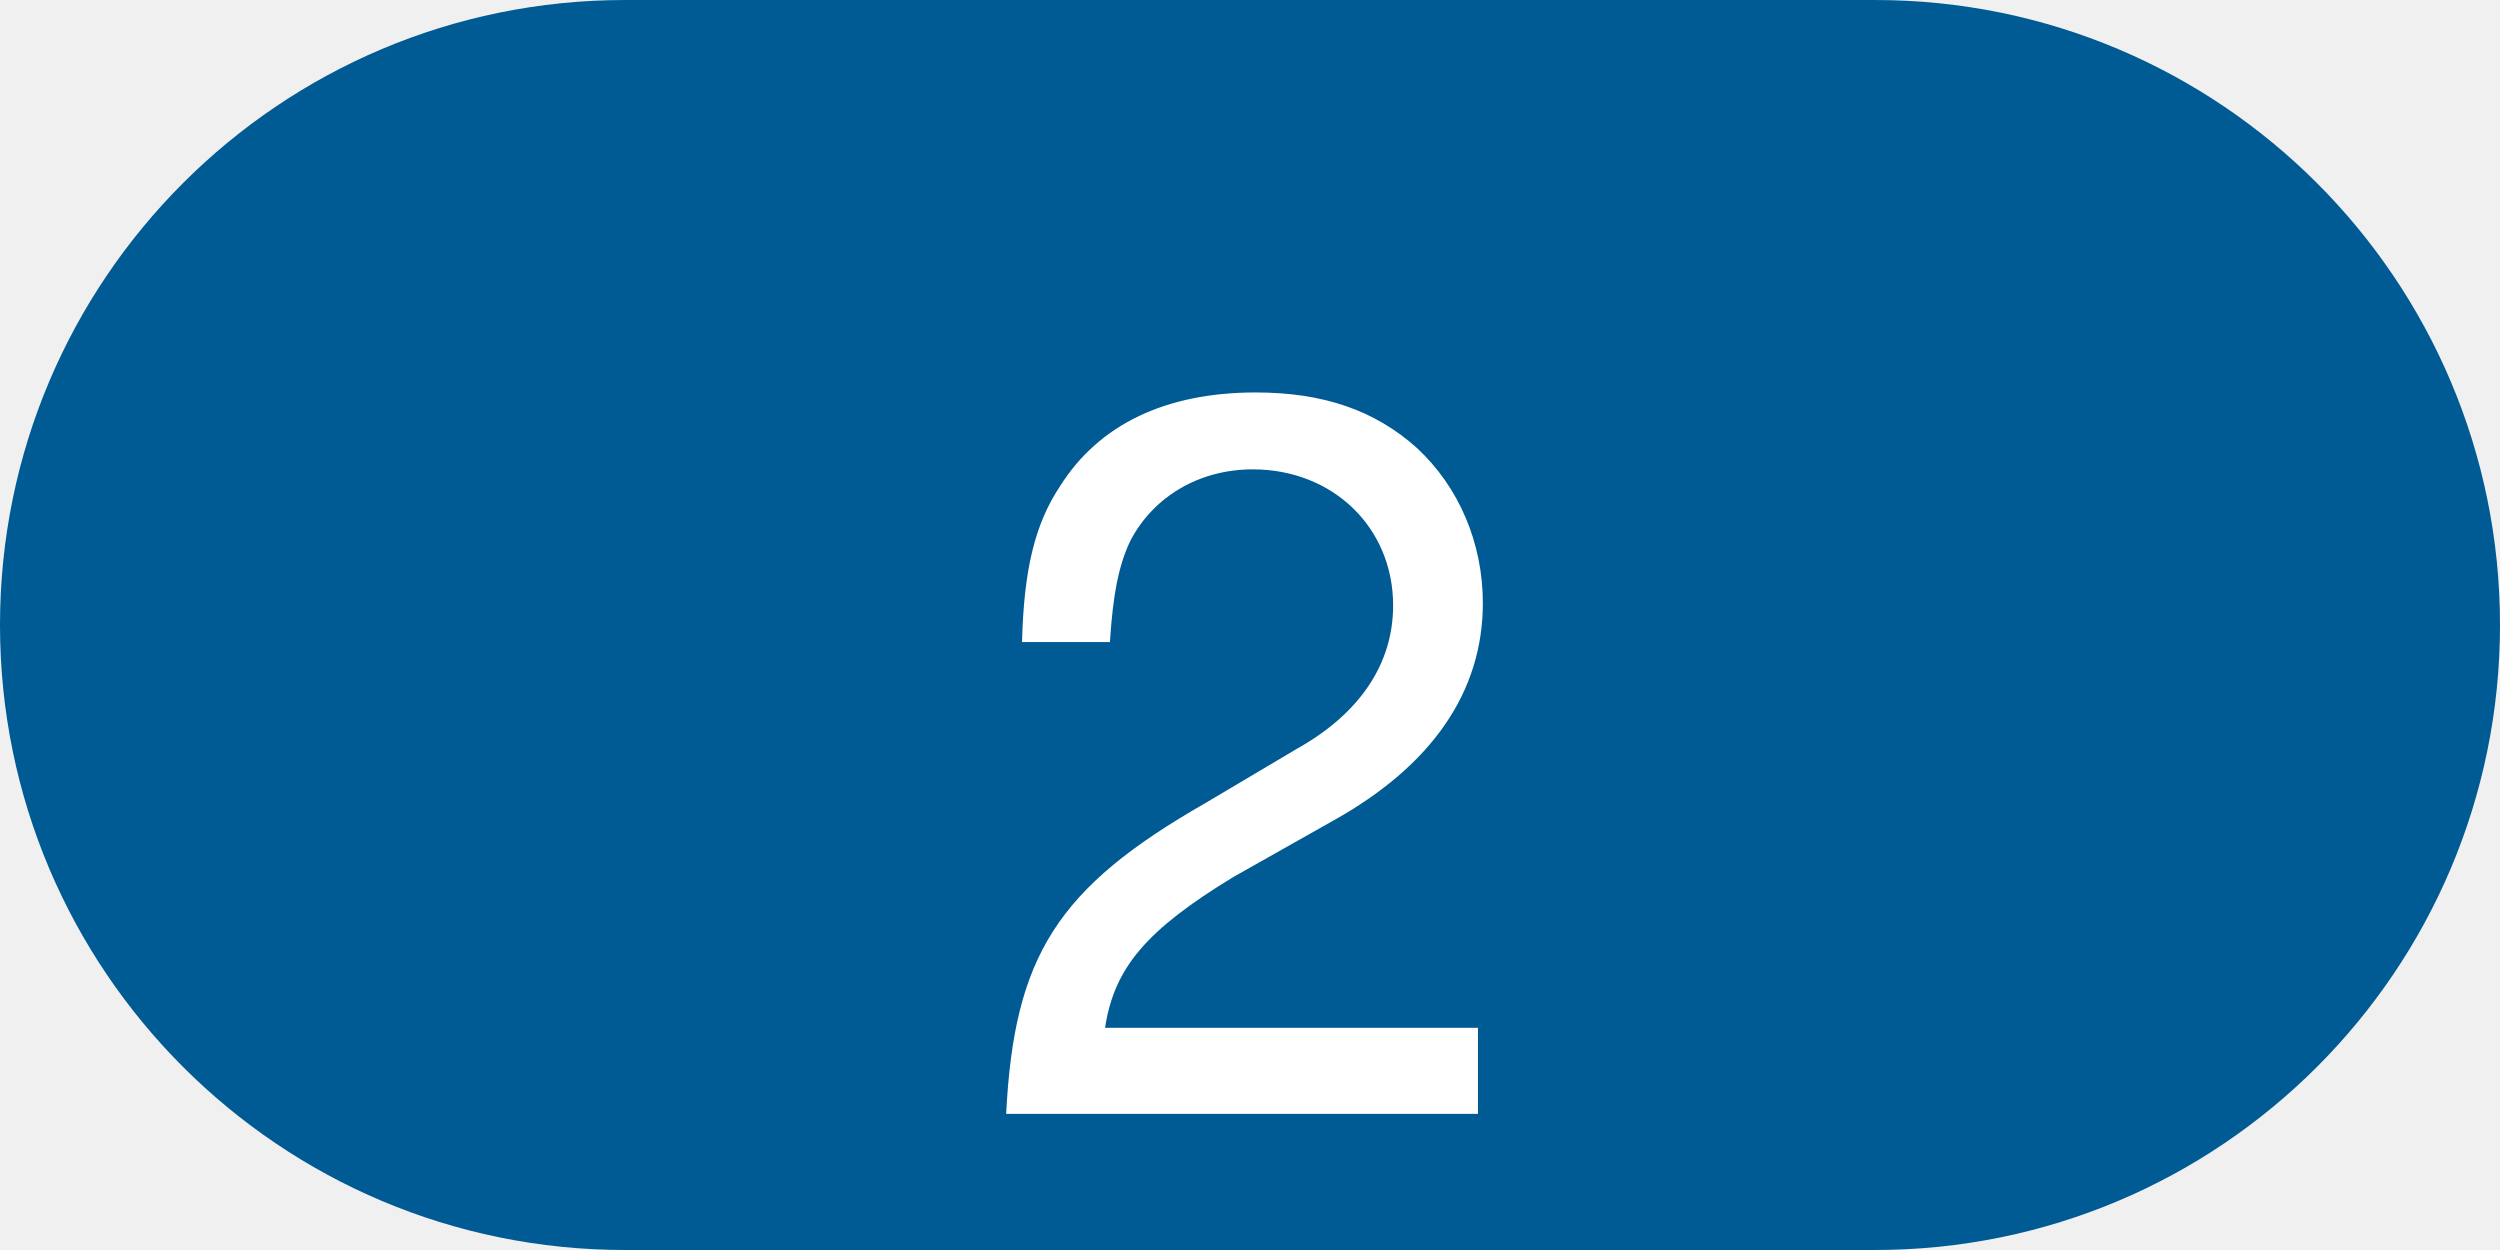
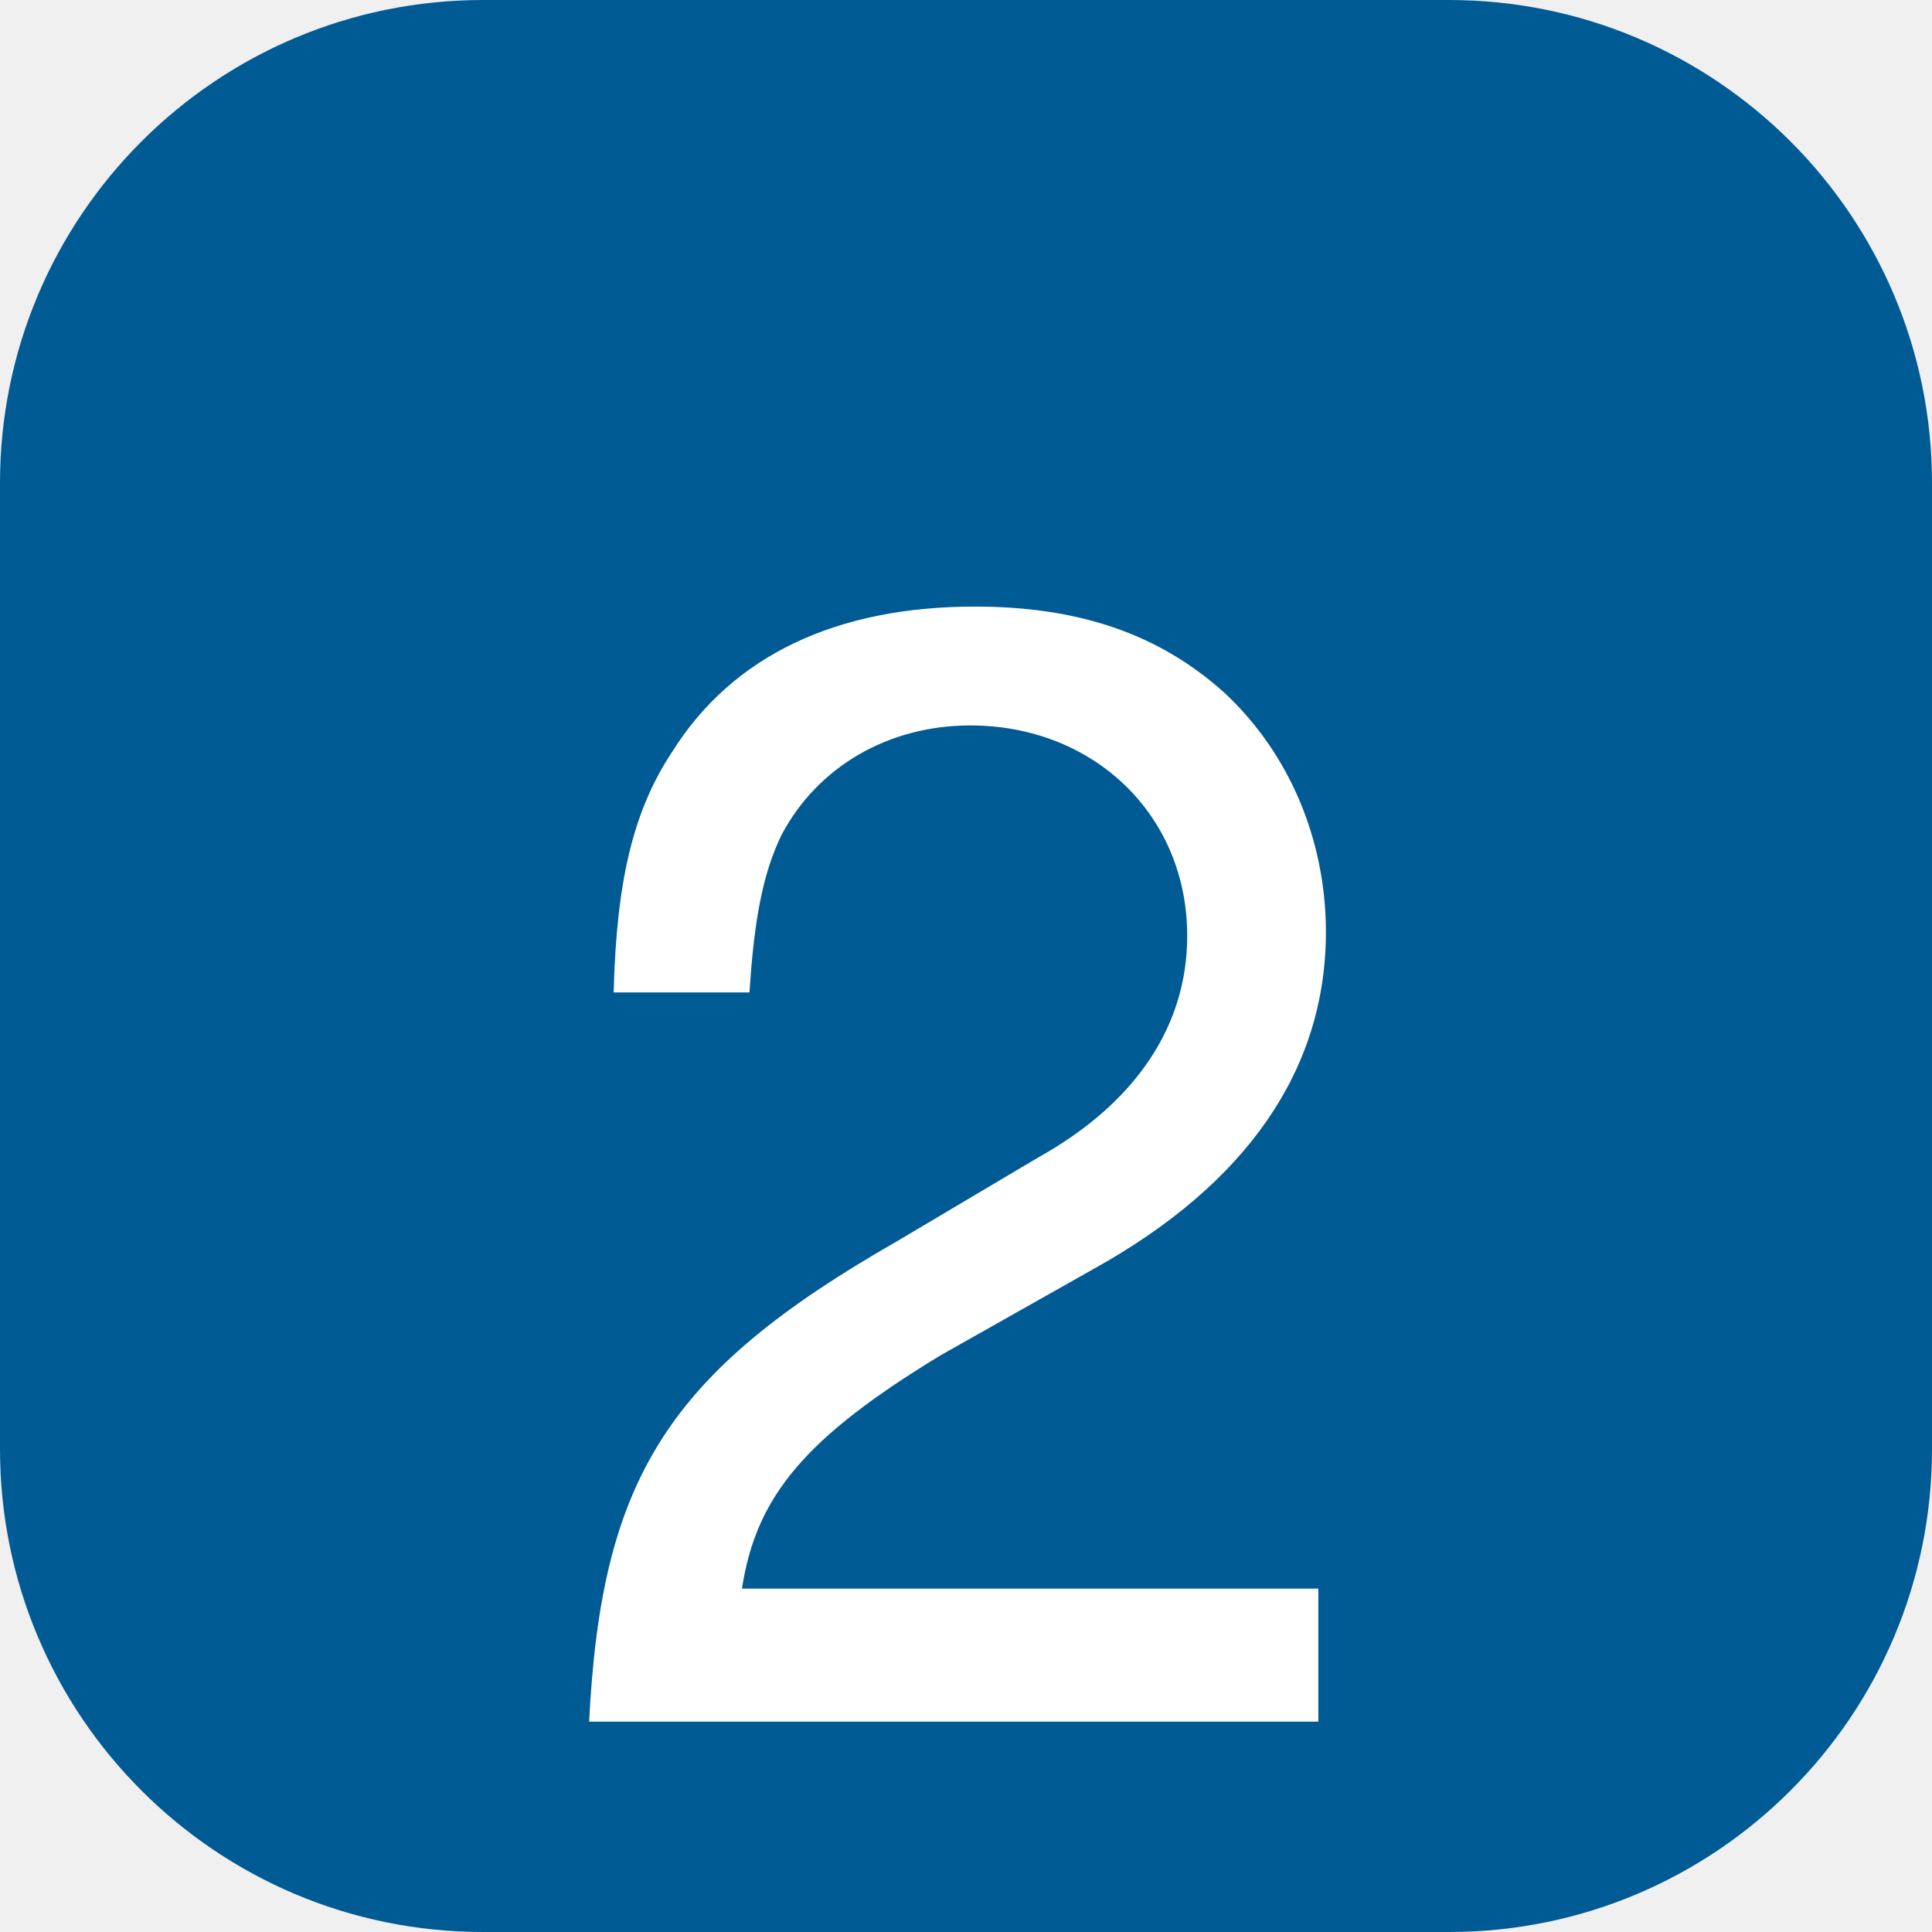
- <svg xmlns="http://www.w3.org/2000/svg" width="64" height="32">
-   <rect x="0" y="0" width="64" height="32" rx="16" ry="16" fill="#005B95" />
-   <text x="32" y="20" font-family="Helvetica Neue, Helvetica, Arial, sans-serif" font-size="25.6" fill="#FFFFFF" text-anchor="middle" dominant-baseline="middle">2</text>
+ <svg xmlns="http://www.w3.org/2000/svg" width="32" height="32">
+   <rect x="0" y="0" width="32" height="32" rx="8" ry="8" fill="#005B95" />
+   <text x="16" y="20" font-family="Helvetica Neue, Helvetica, Arial, sans-serif" font-size="25.6" fill="#FFFFFF" text-anchor="middle" dominant-baseline="middle">2</text>
</svg>
